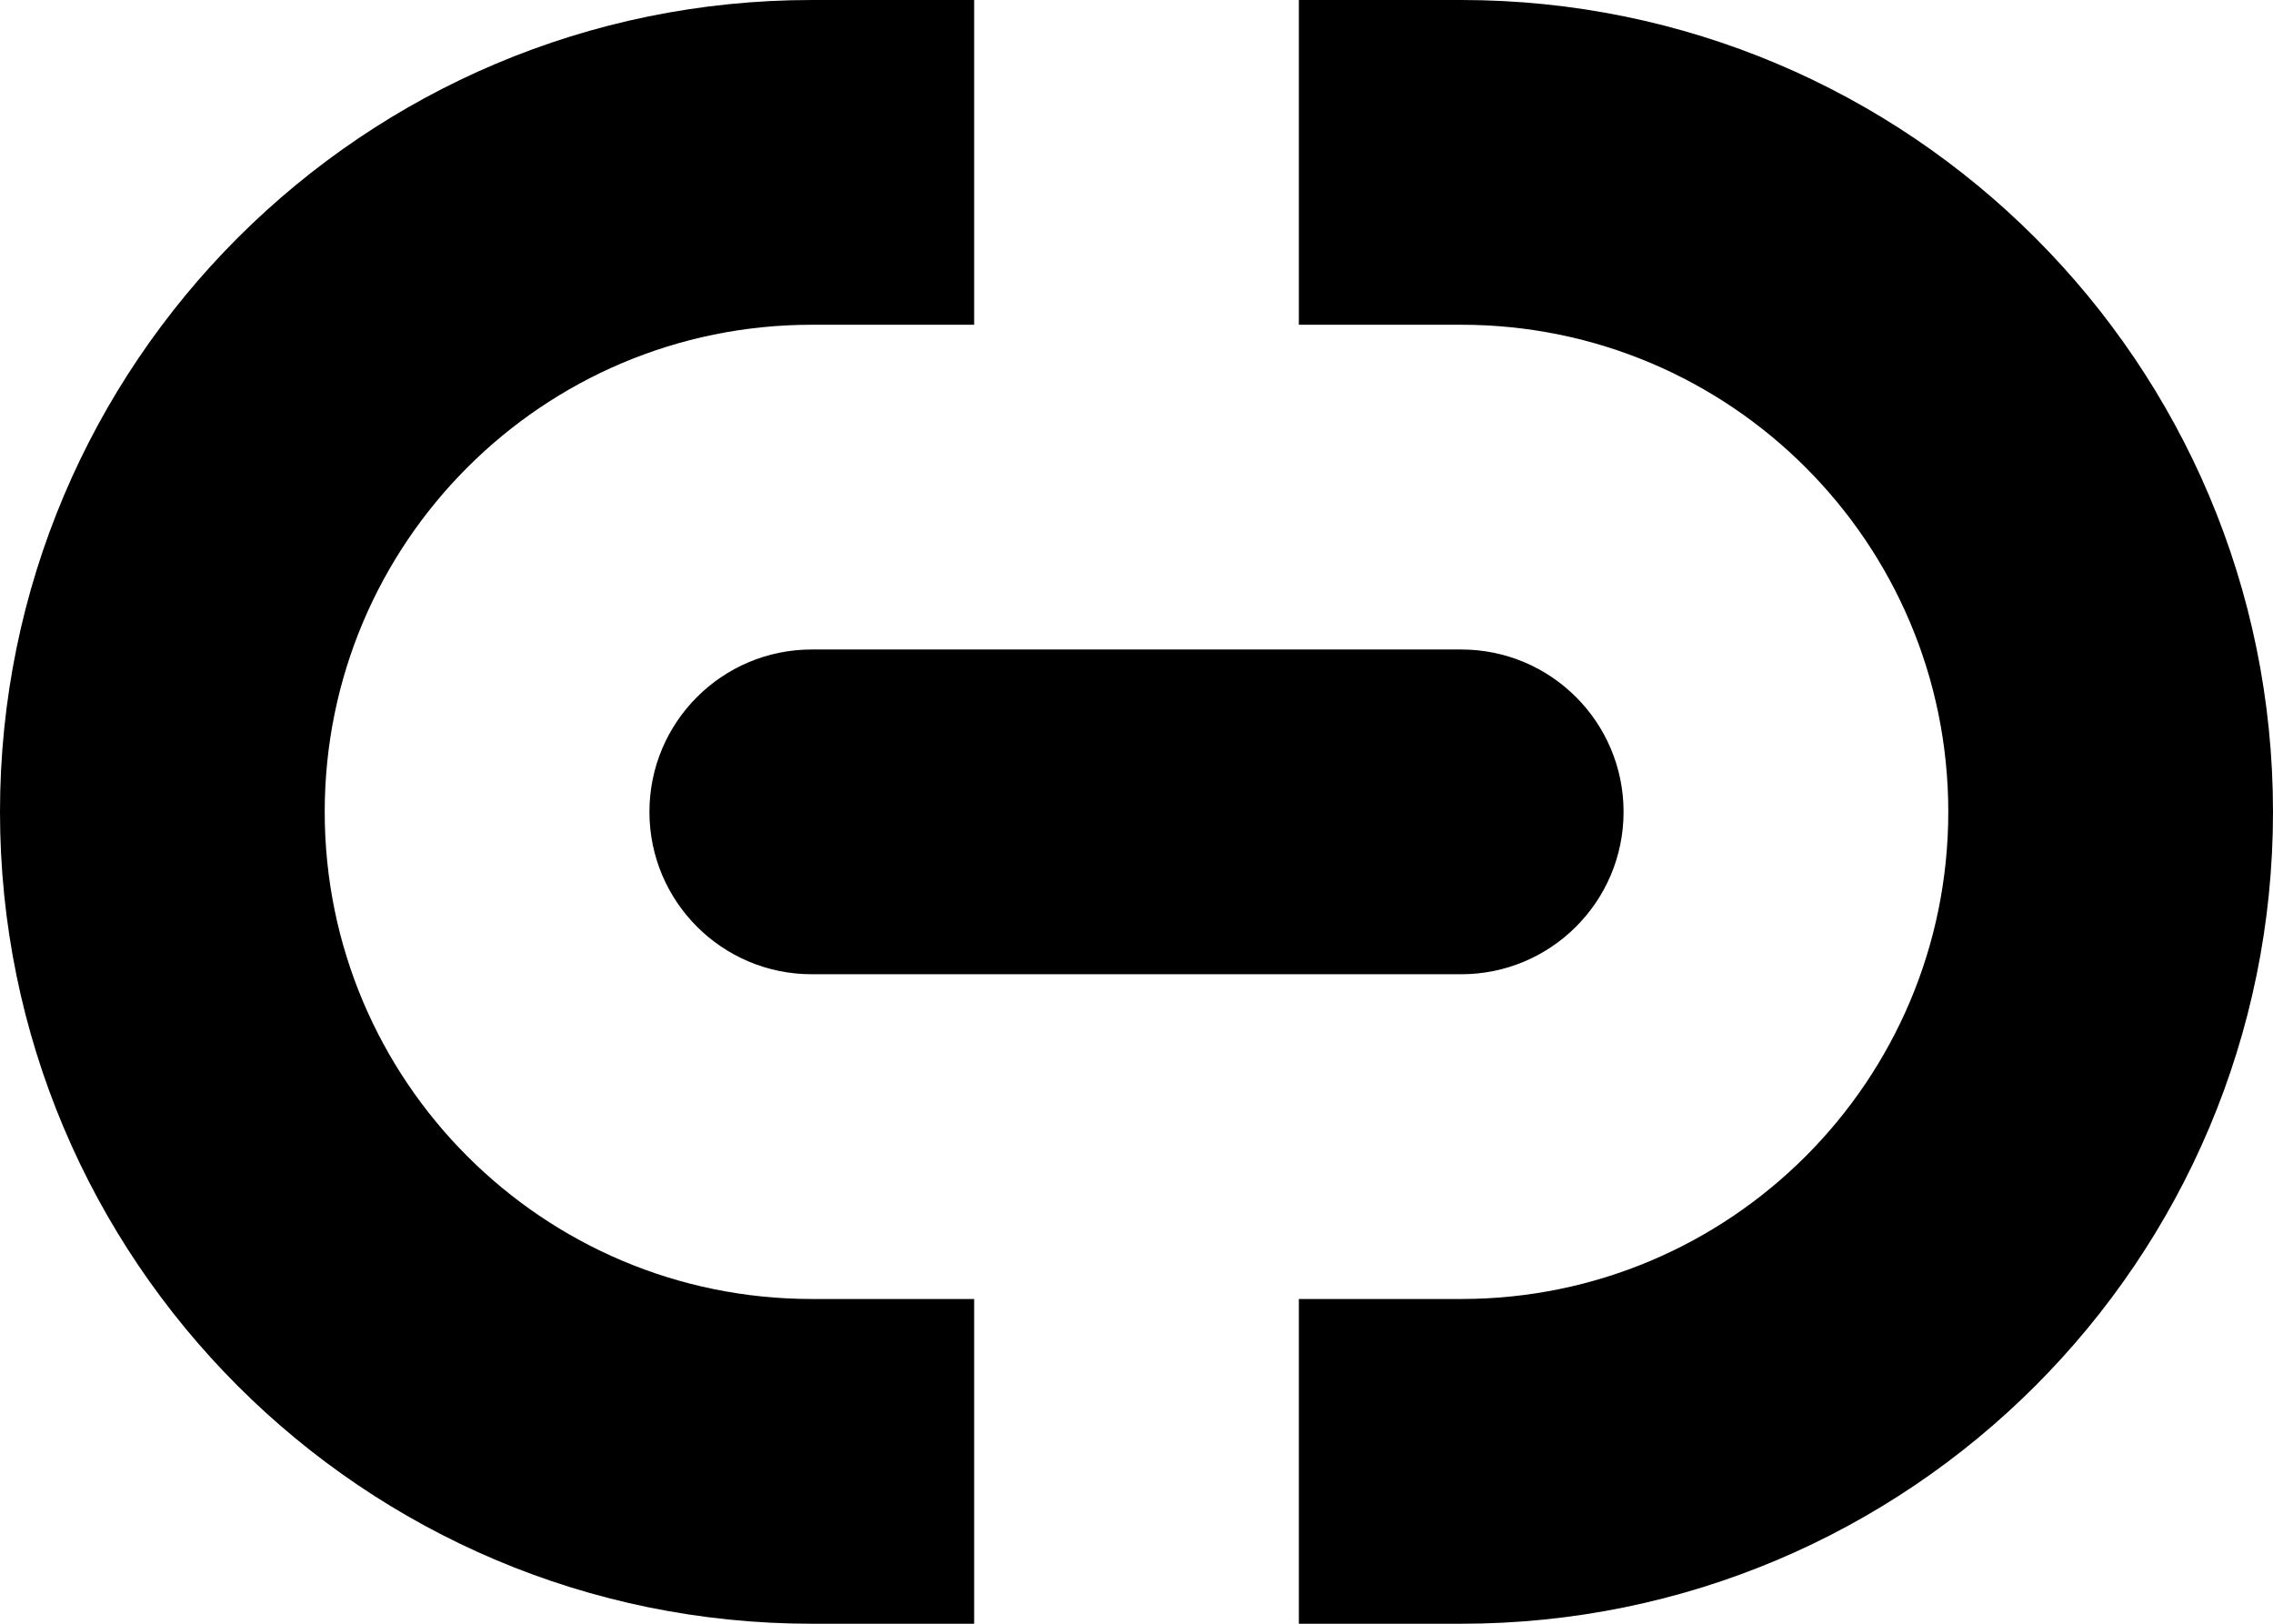
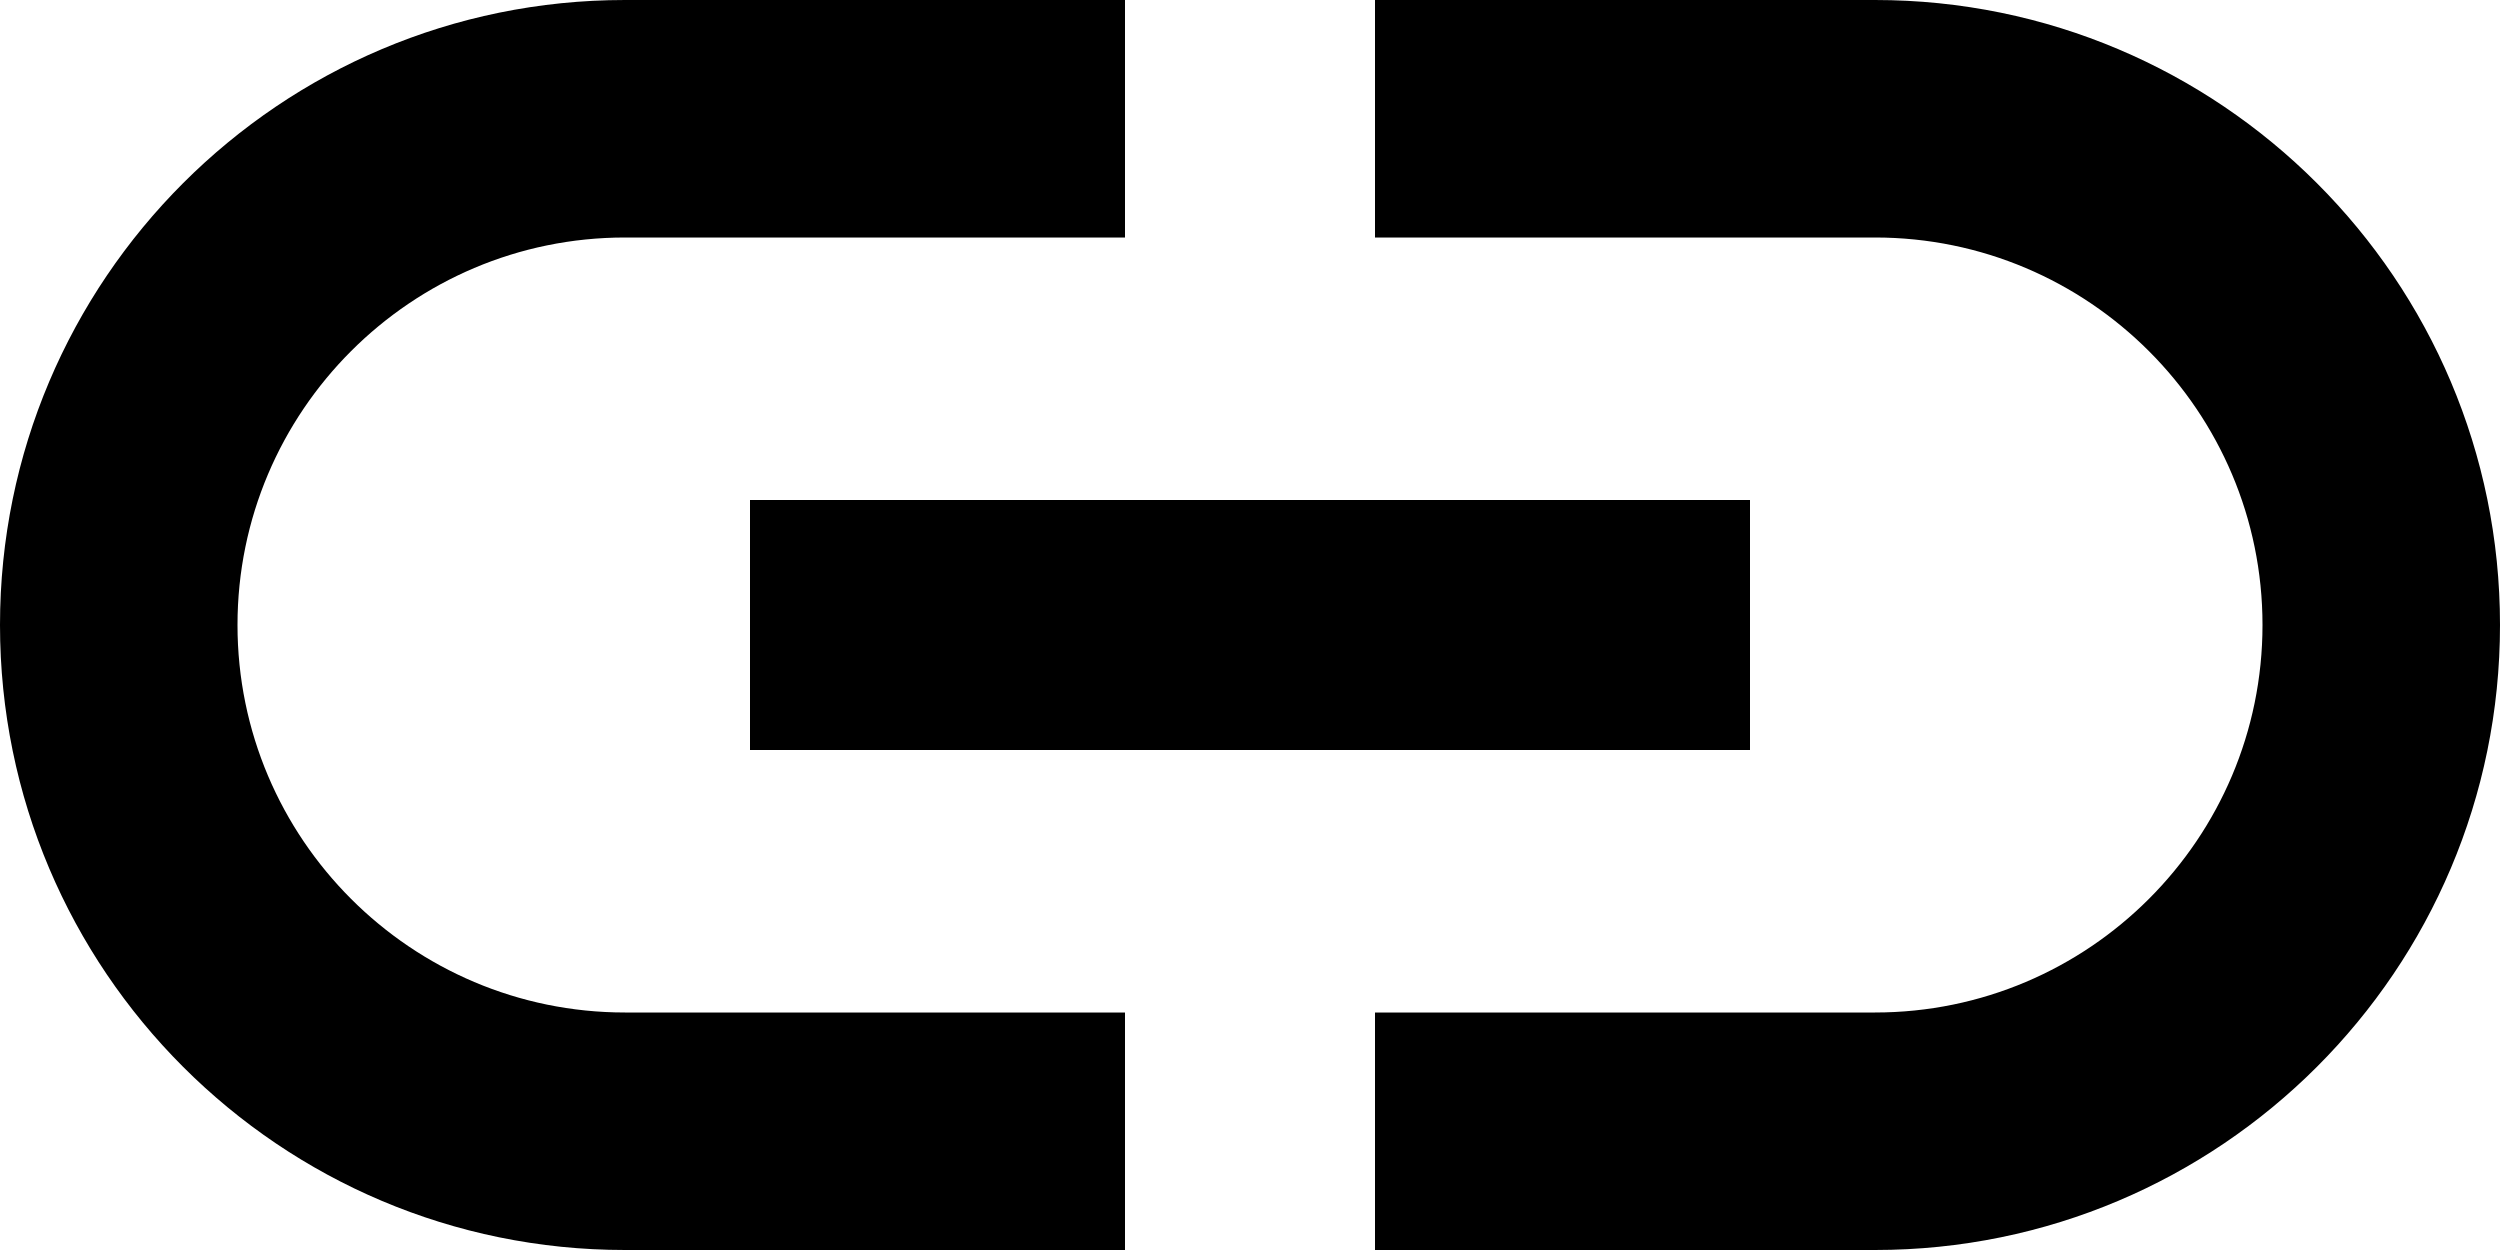
- <svg xmlns="http://www.w3.org/2000/svg" viewBox="0 0 14 10">
-   <path d="M6 0v2H5a3 3 0 000 6h1v2H5A5 5 0 115 0h1zm2 0h1a5 5 0 110 10H8V8h1a3 3 0 000-6H8V0zM5 4h4a1 1 0 110 2H5a1 1 0 110-2z" />
+ <svg xmlns="http://www.w3.org/2000/svg" viewBox="0 0 20 10" fill="none">
+   <path fill-rule="evenodd" clip-rule="evenodd" d="M1.9 5C1.9 3.29 3.29 1.9 5 1.9H9V0H5C2.24 0 0 2.24 0 5C0 7.76 2.24 10 5 10H9V8.1H5C3.29 8.1 1.9 6.71 1.9 5ZM6 6H14V4H6V6ZM11 0H15C17.76 0 20 2.24 20 5C20 7.76 17.76 10 15 10H11V8.1H15C16.71 8.1 18.1 6.71 18.1 5C18.1 3.29 16.71 1.9 15 1.9H11V0Z" fill="currentColor" />
</svg>
